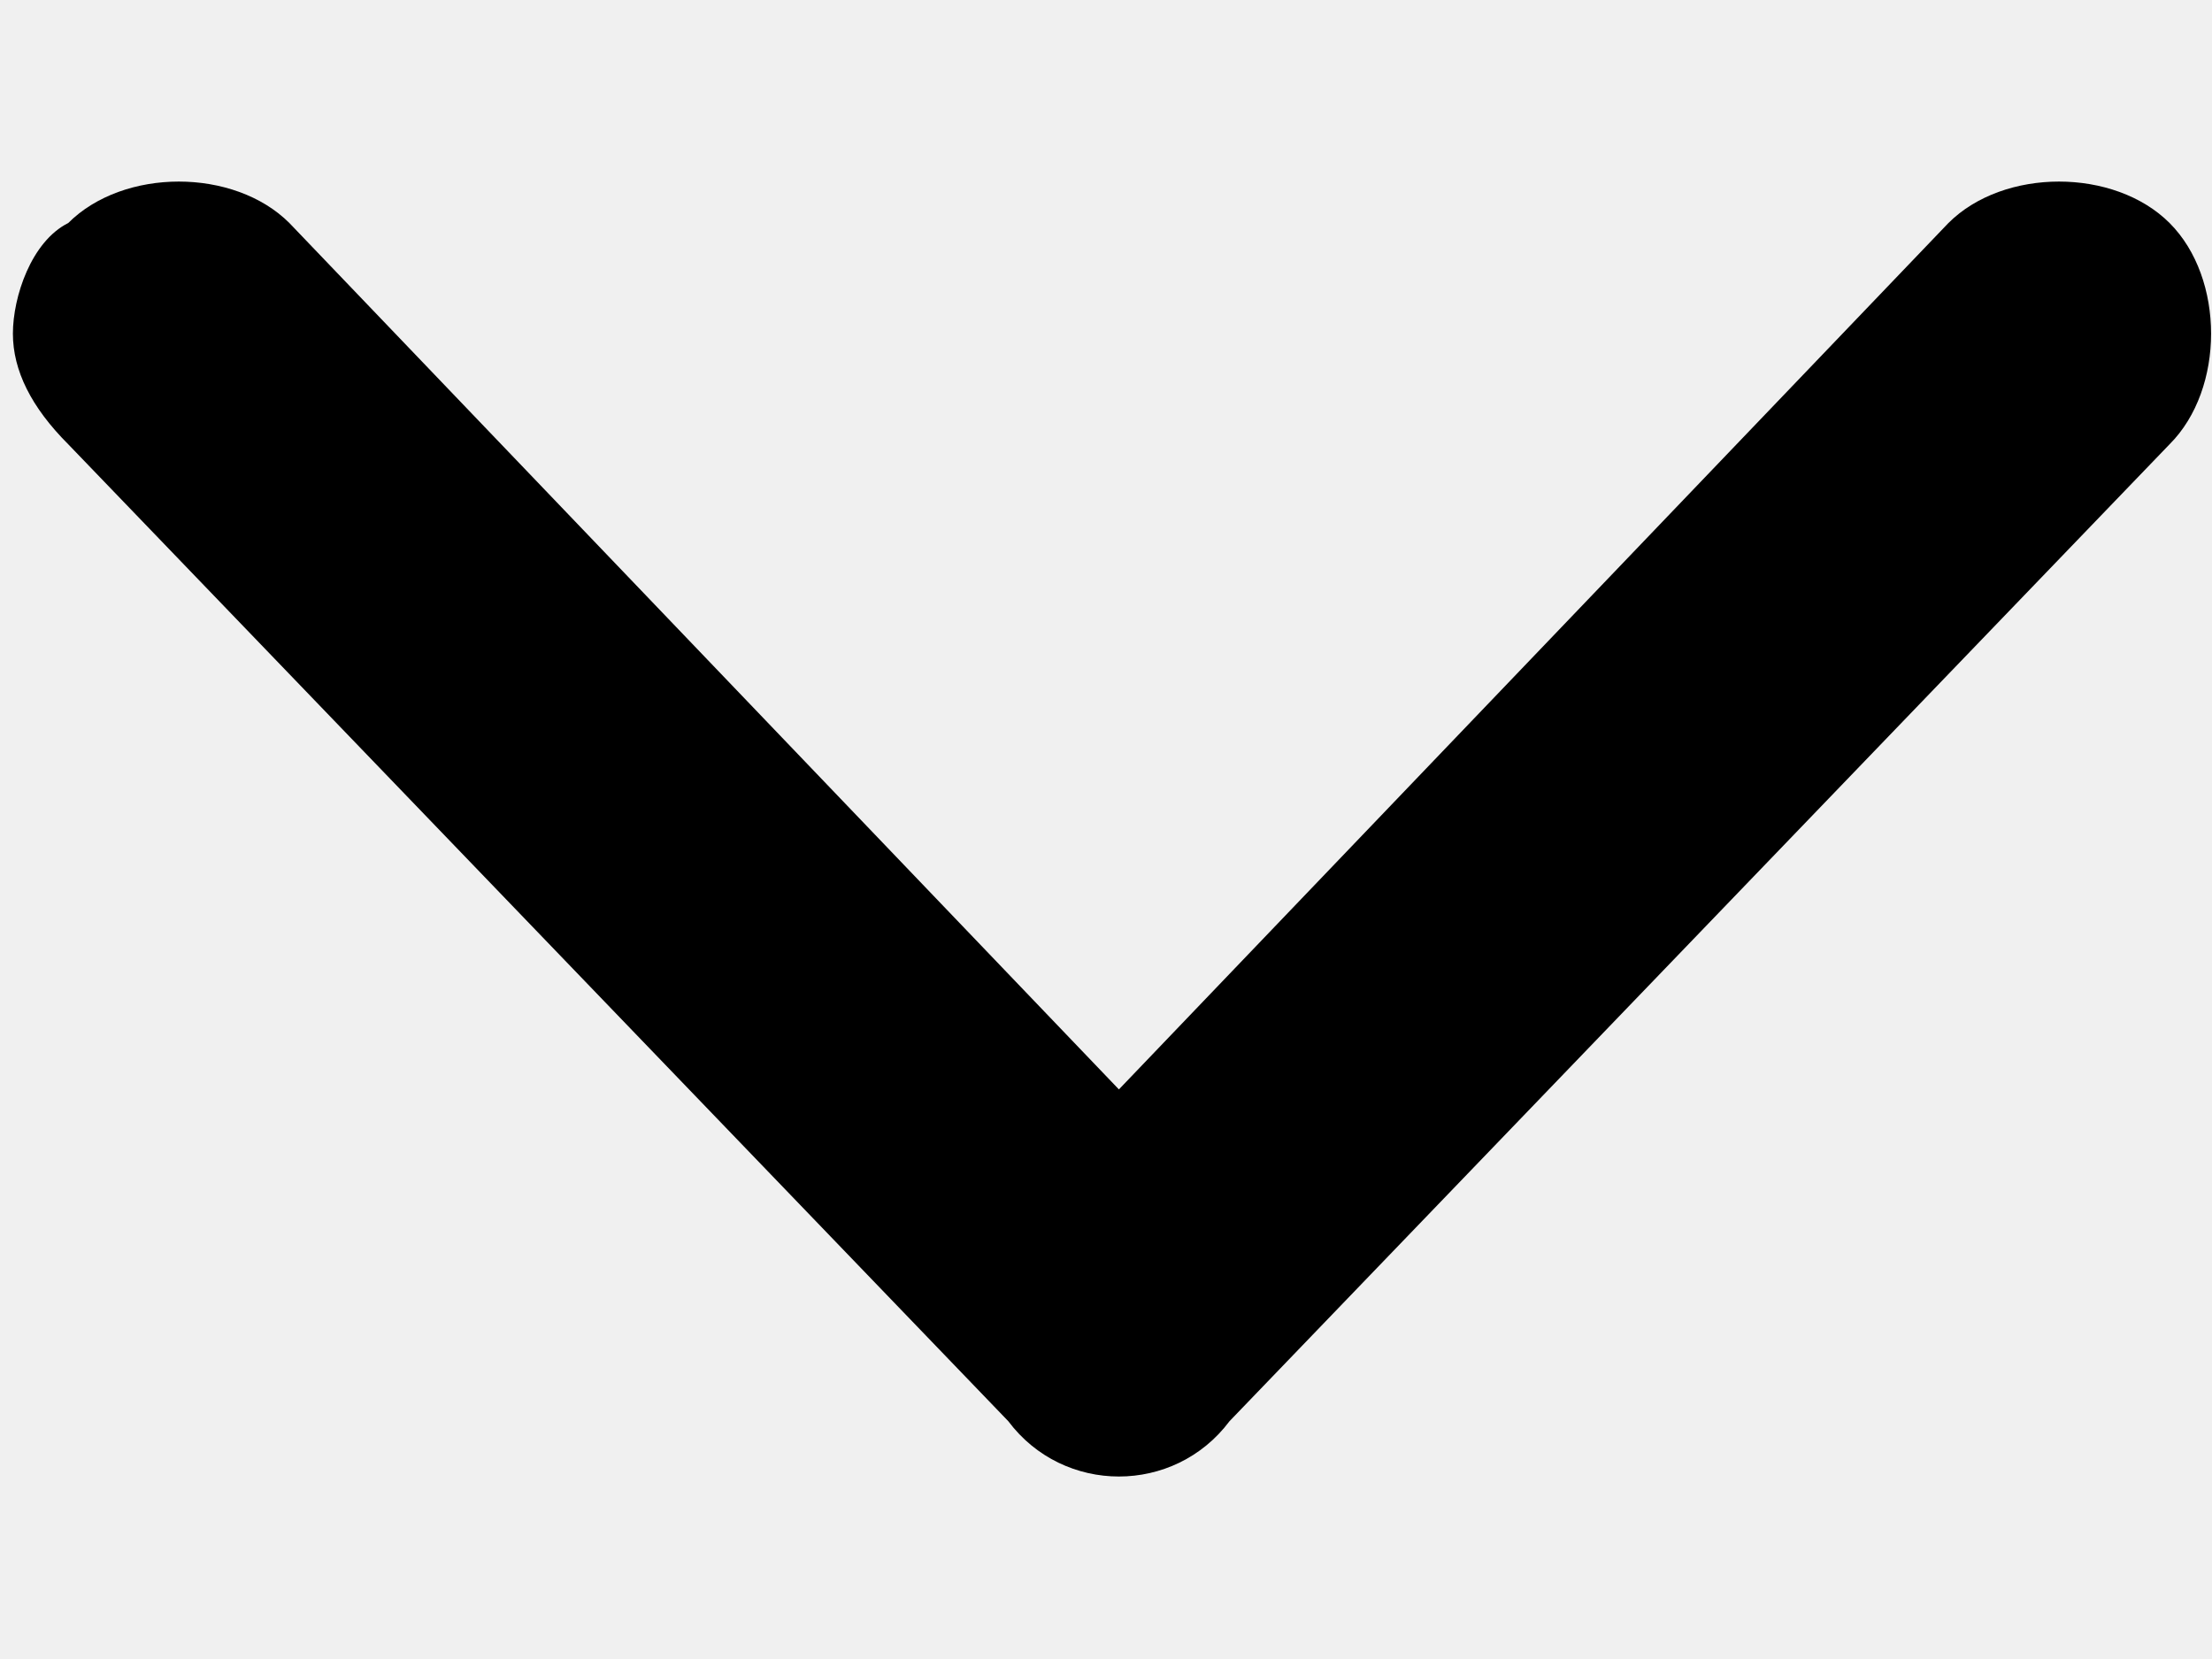
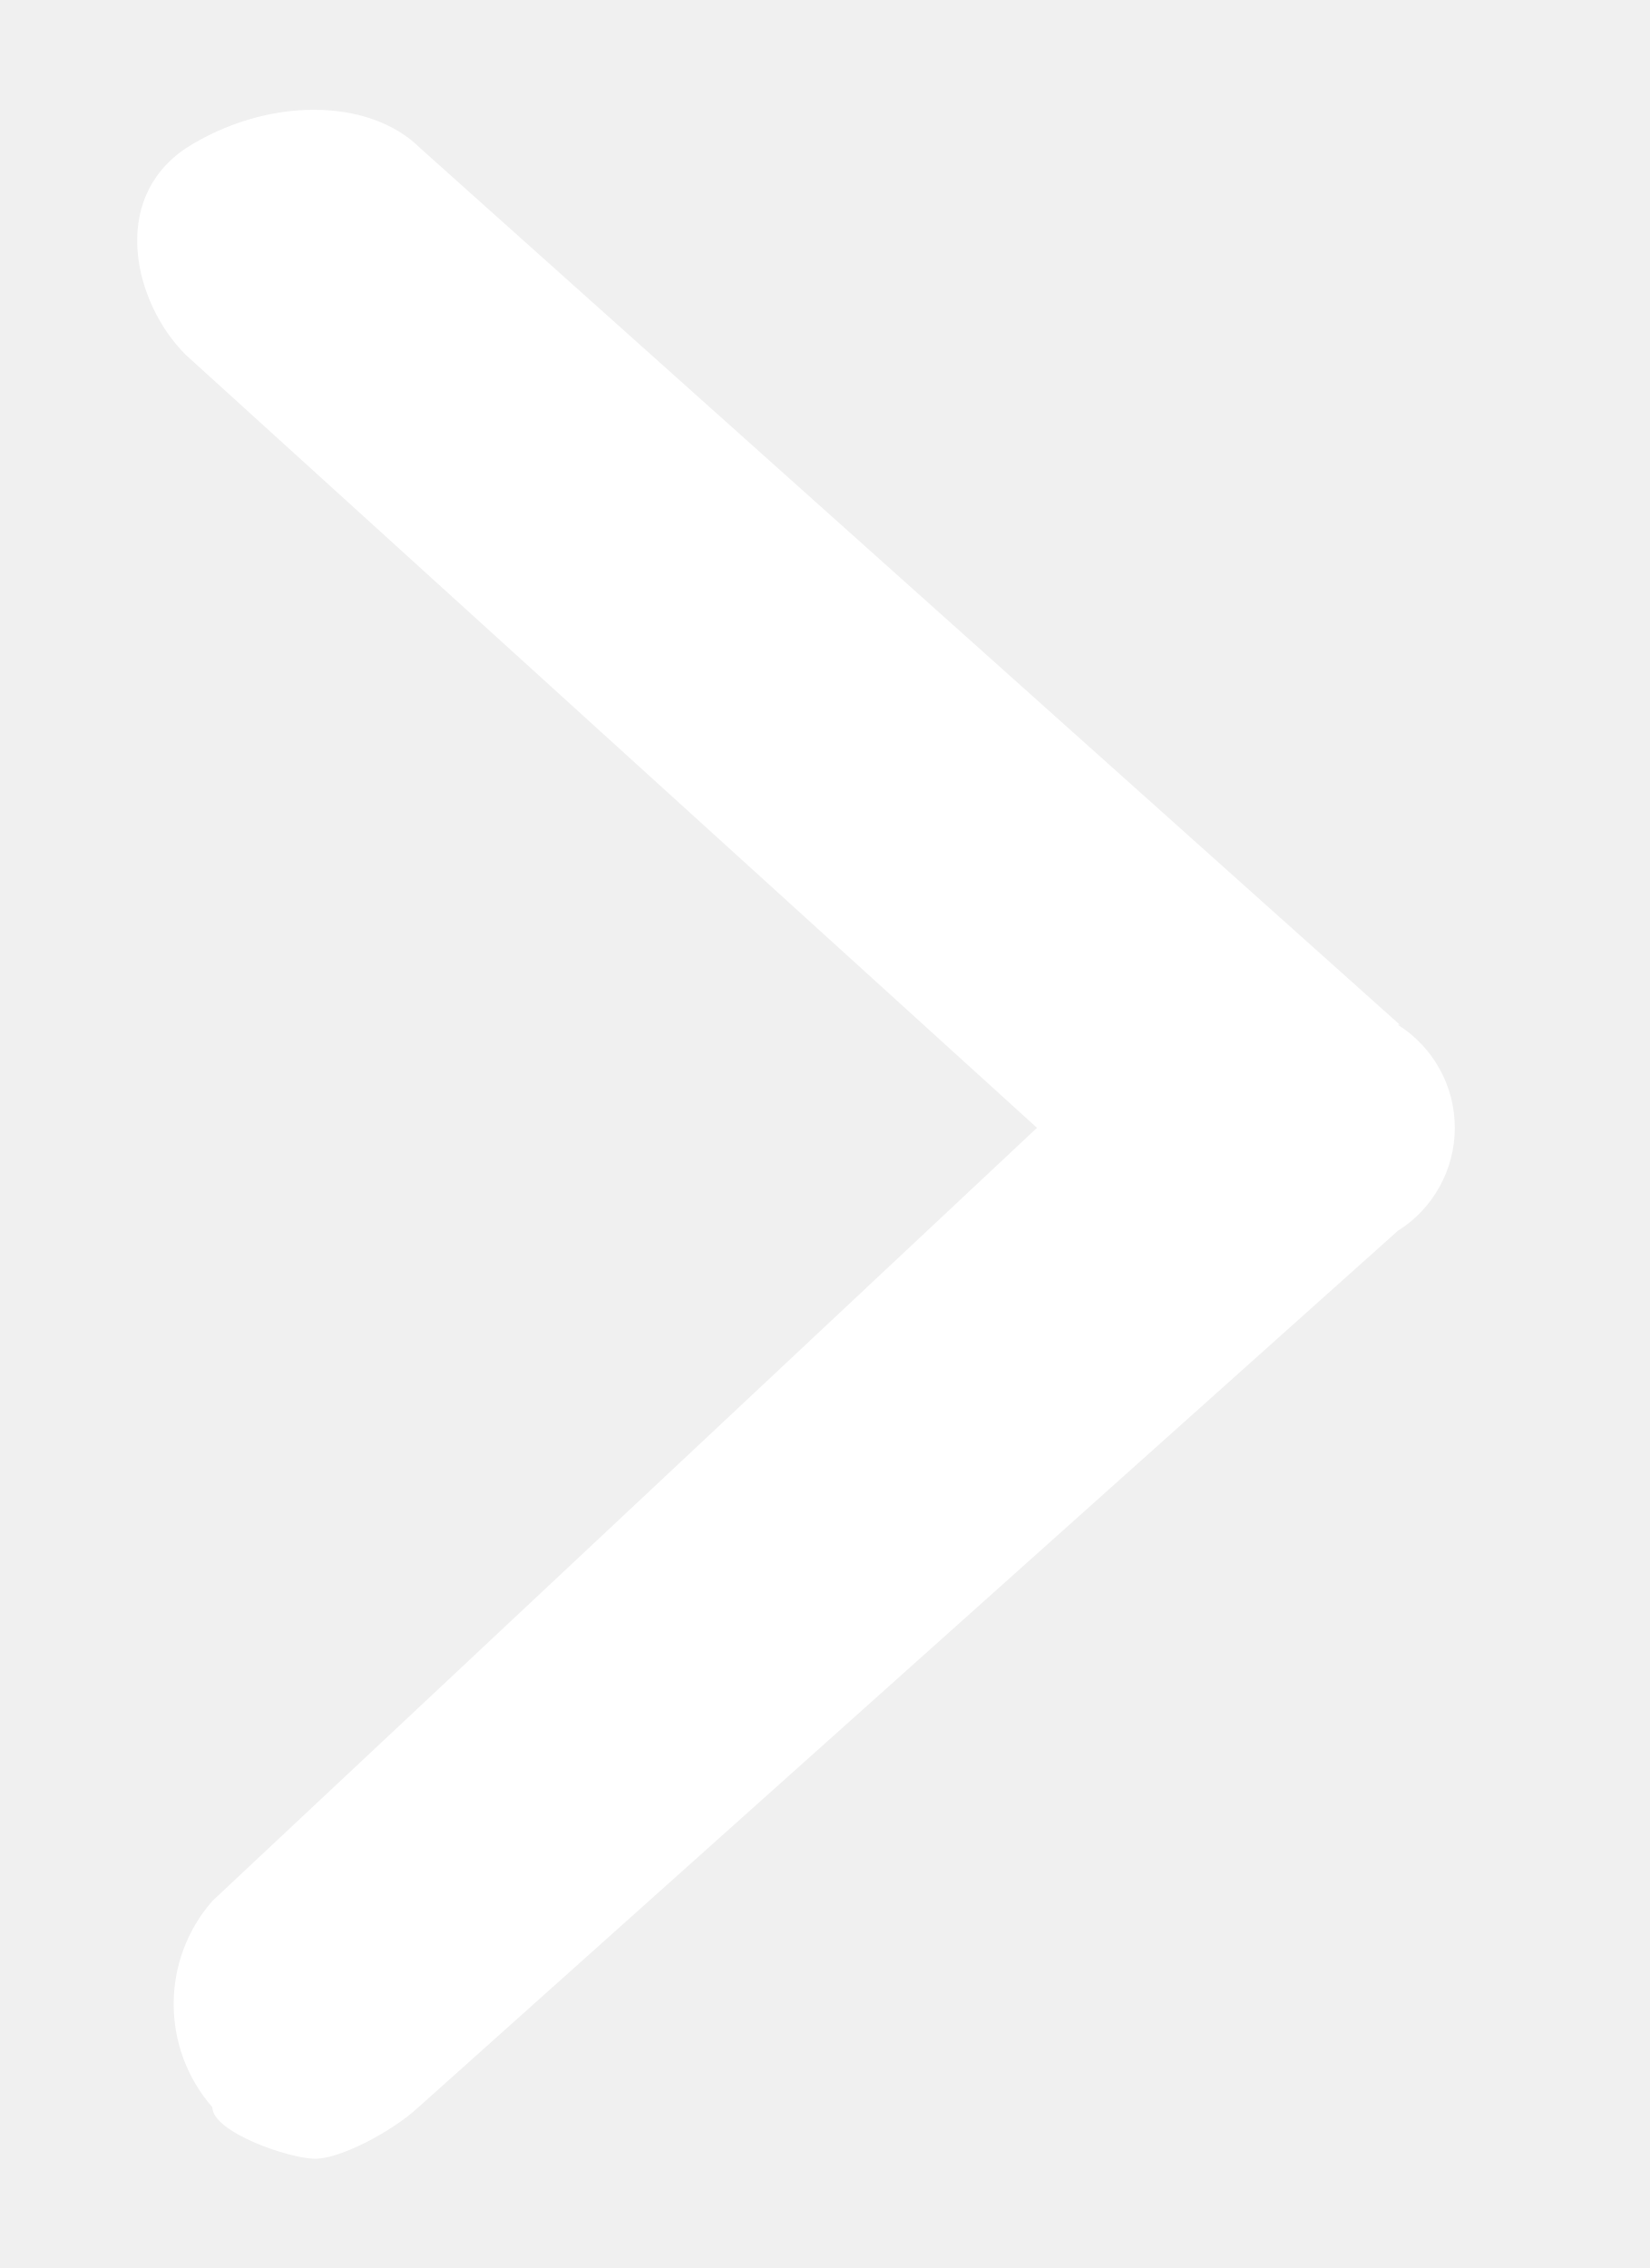
- <svg xmlns="http://www.w3.org/2000/svg" width="12" height="9" fill="none">
-   <path d="m6.67 7.71 5.1-5.3c.3-.3.3-.9 0-1.2-.3-.3-.9-.3-1.2 0l-4.5 4.7-4.5-4.7c-.3-.3-.9-.3-1.2 0-.2.1-.3.4-.3.6 0 .2.1.4.3.6l5.1 5.3c.3.4.9.4 1.2 0Z" fill="#000" />
+ <svg xmlns="http://www.w3.org/2000/svg" width="8" height="11" viewBox="0 0 8 11" fill="none">
+   <path d="M6.79 4.97 2.04.72C1.79.47 1.29.47.9.72c-.37.25-.25.75 0 1l4.13 3.75-4 3.75a.76.76 0 0 0 0 1c0 .12.37.25.5.25.12 0 .37-.13.5-.25l4.75-4.25a.59.59 0 0 0 0-1Z" fill="#fff" />
</svg>
